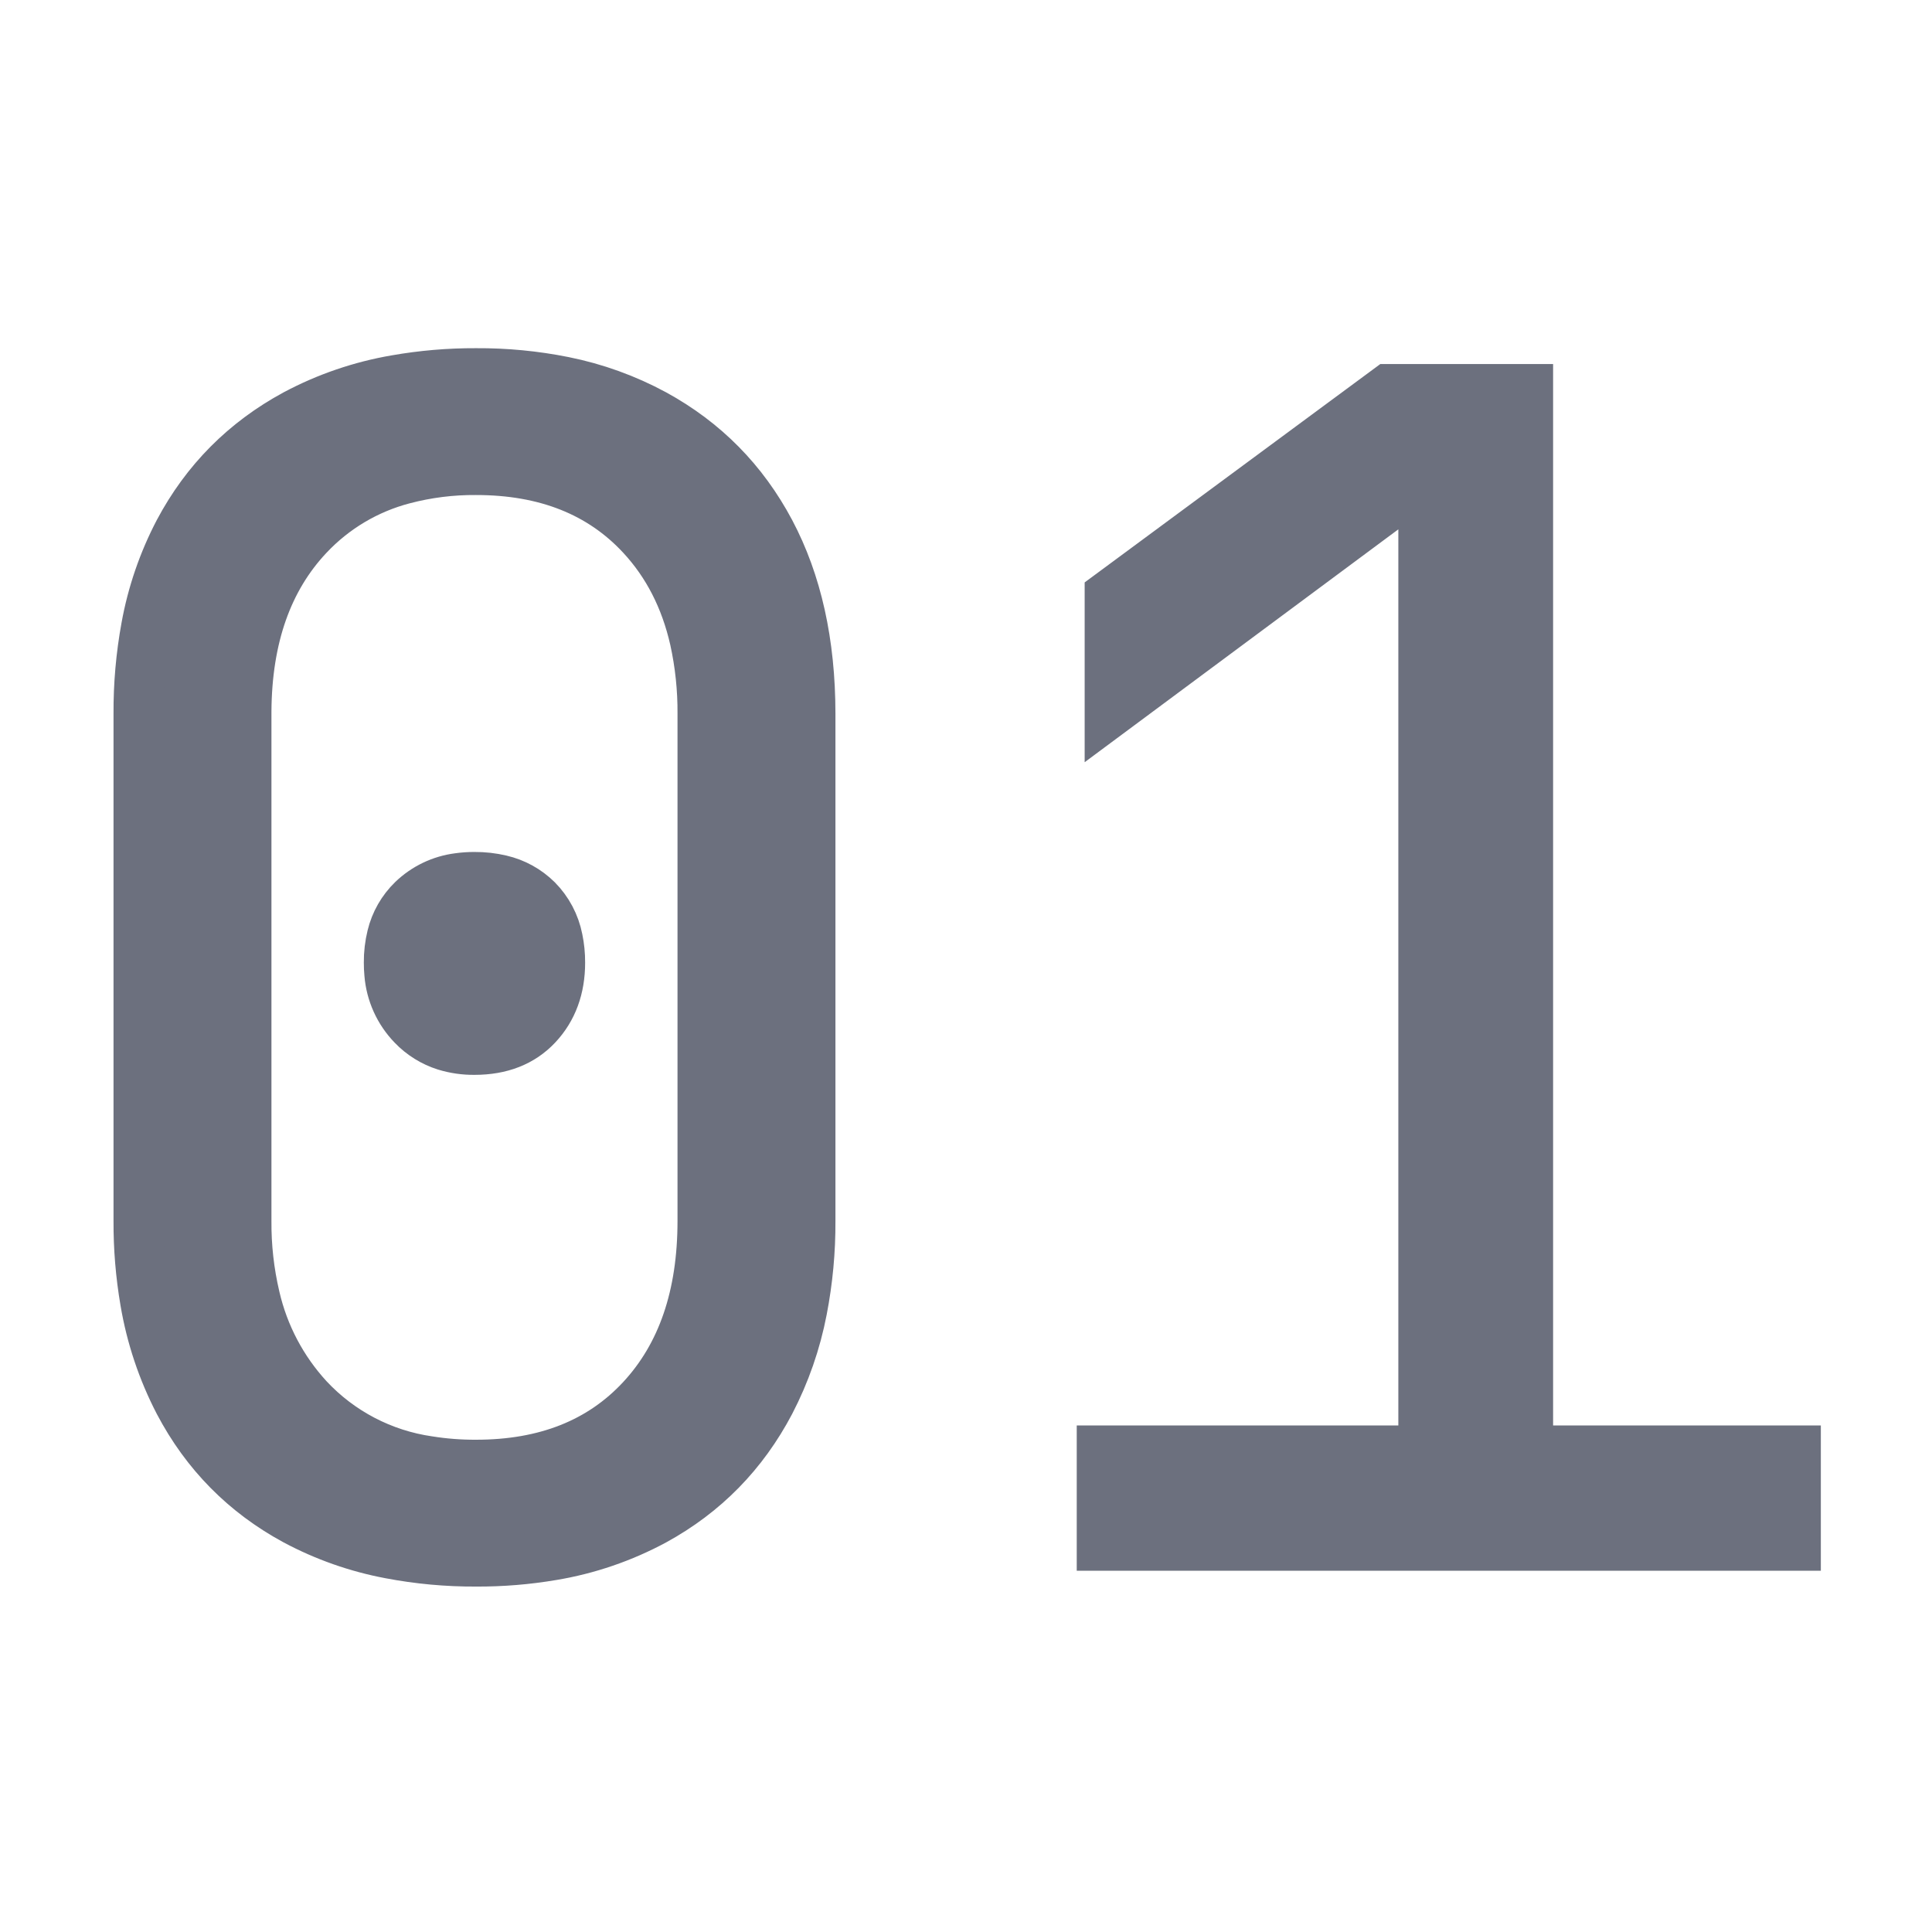
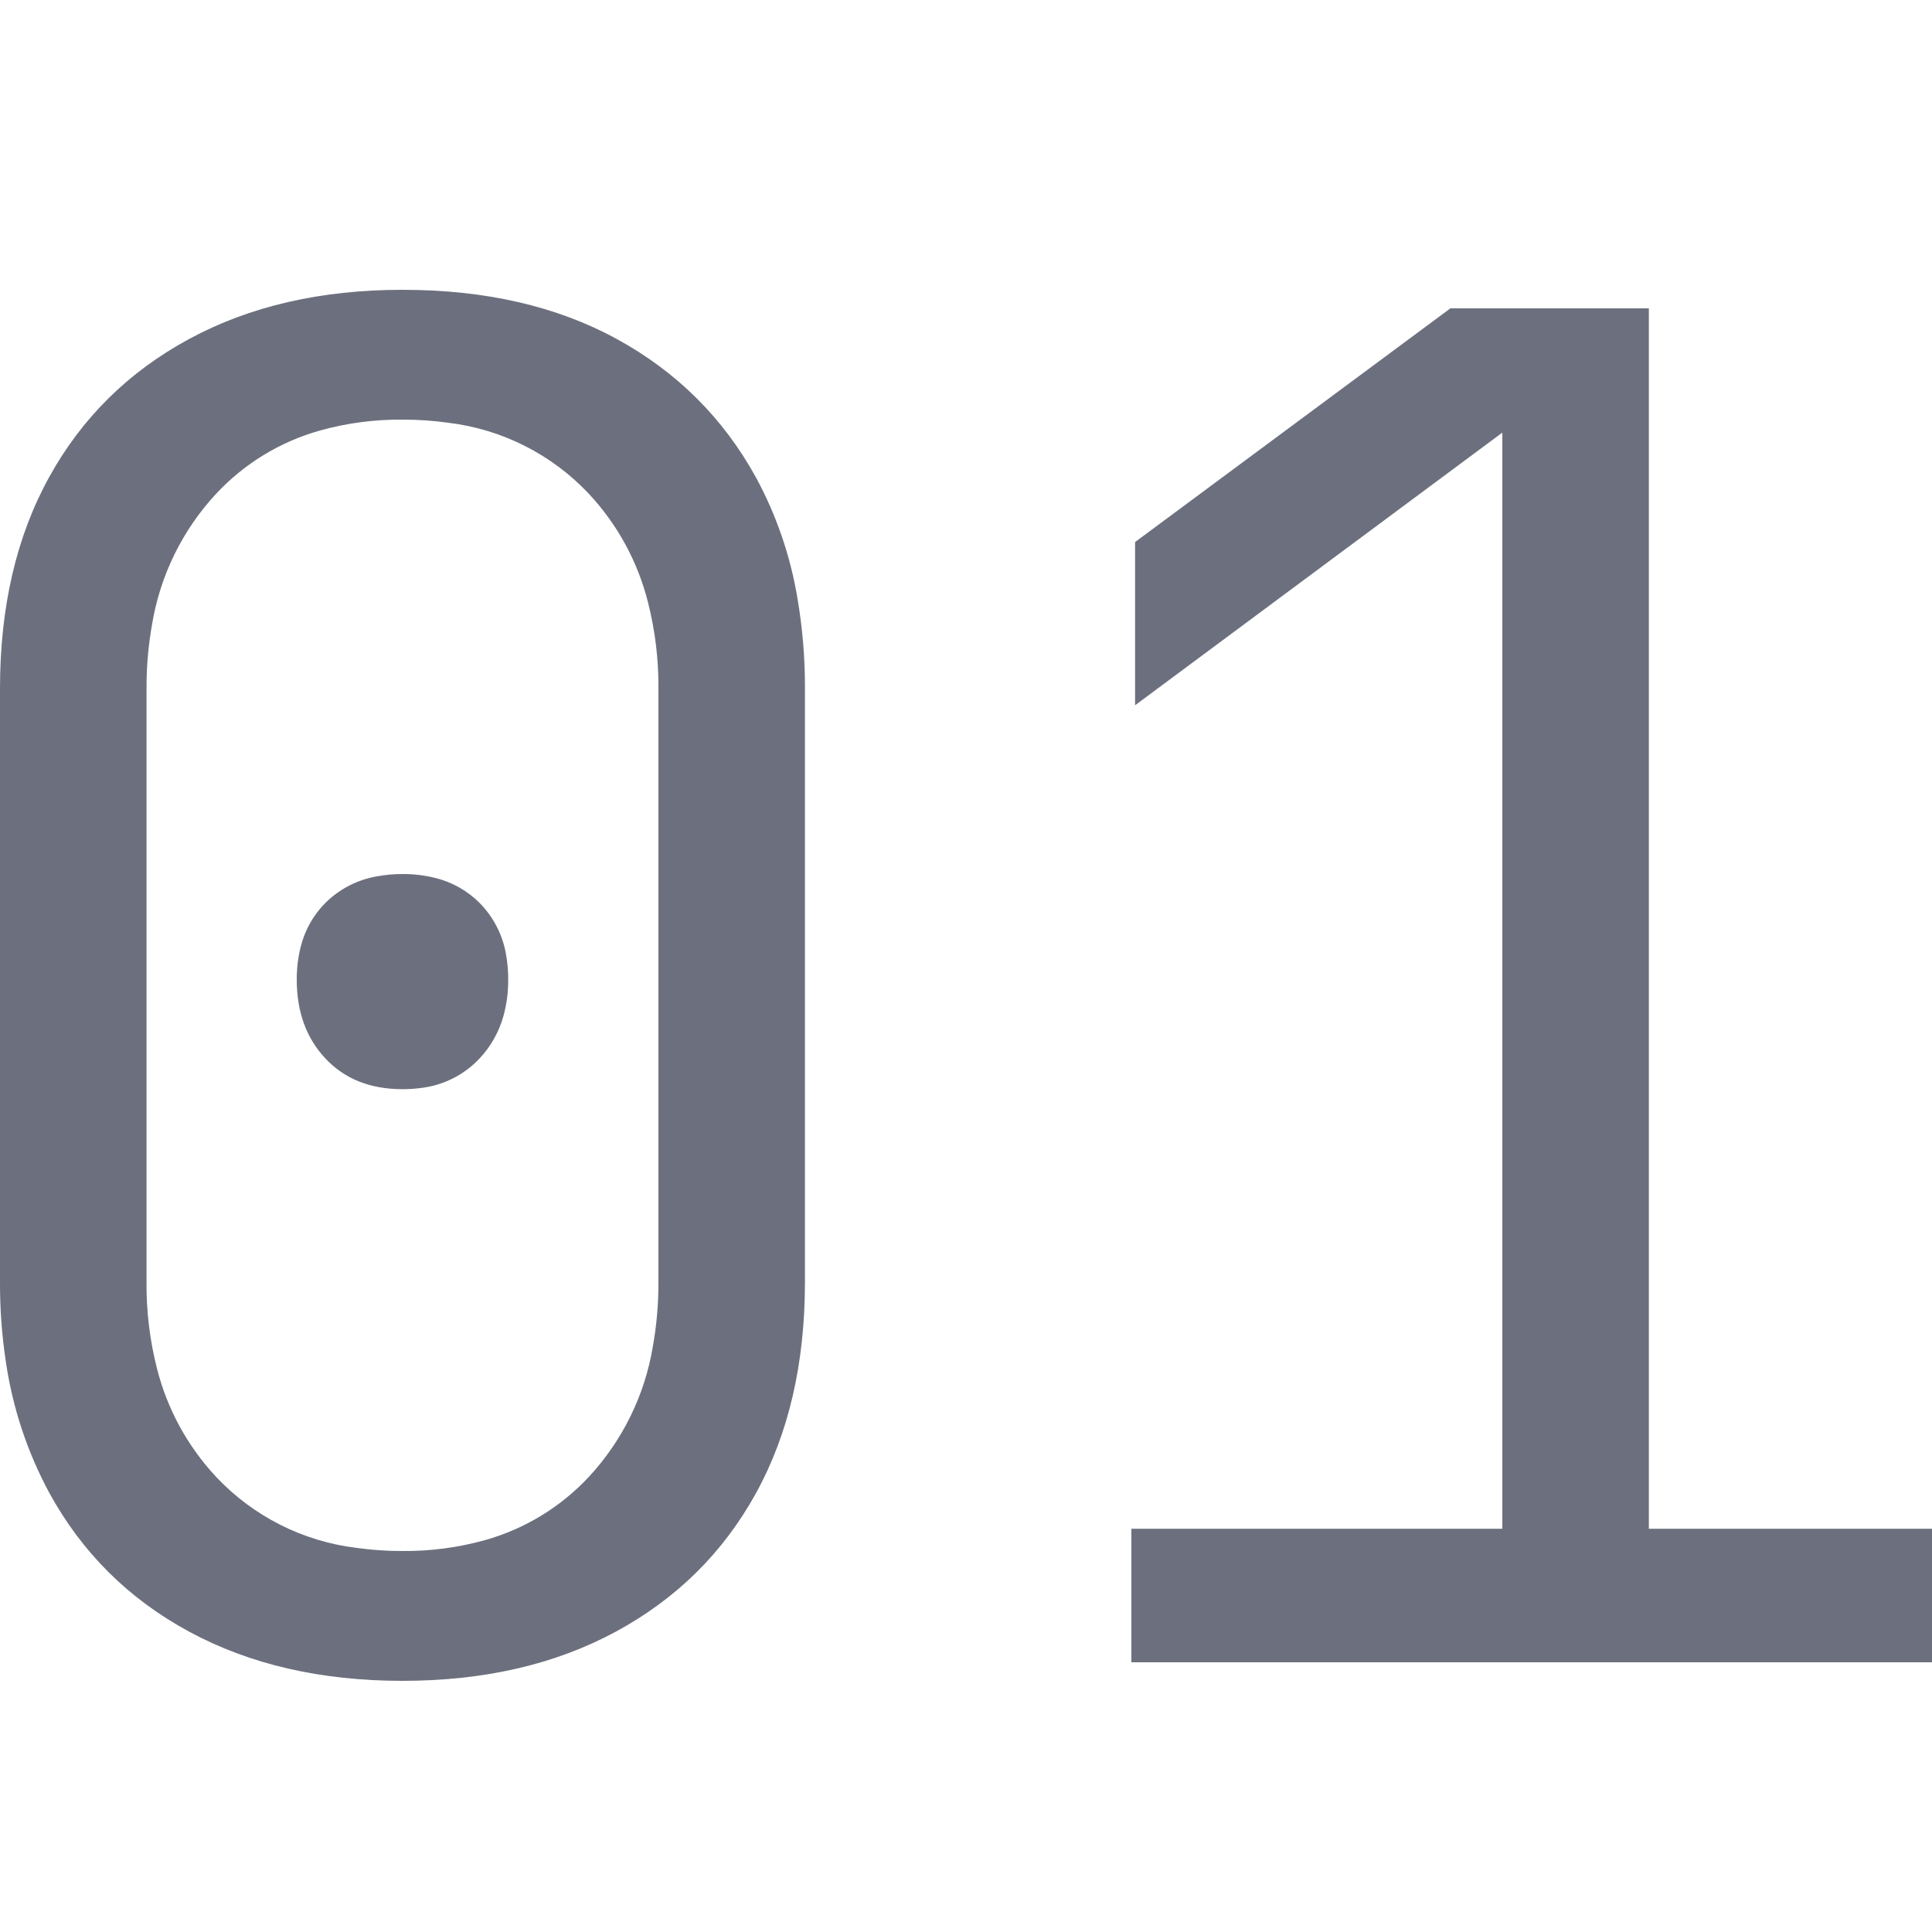
- <svg xmlns="http://www.w3.org/2000/svg" width="16" height="16" viewBox="0 0 16 16">
-   <g id="svgGroup" transform="scale(.82),translate(1.4, 3.77)" stroke-linecap="round" fill-rule="evenodd" font-size="6pt" stroke="#6C707E" stroke-width="0.11mm" fill="#6C707E">
-     <path d="M 16.736 11.84 L 9.728 11.84 L 9.728 10.88 L 12.976 10.88 L 12.976 1.072 L 9.808 3.424 L 9.808 2.24 L 12.624 0.16 L 14.032 0.16 L 14.032 10.88 L 16.736 10.88 L 16.736 11.84 Z M 0 8.56 L 0 3.44 A 4.714 4.714 0 0 1 0.077 2.564 A 3.38 3.38 0 0 1 0.408 1.6 Q 0.816 0.832 1.584 0.416 A 3.363 3.363 0 0 1 2.598 0.069 A 4.573 4.573 0 0 1 3.408 0 A 4.374 4.374 0 0 1 4.293 0.085 A 3.27 3.27 0 0 1 5.208 0.416 Q 5.968 0.832 6.376 1.6 Q 6.783 2.367 6.784 3.436 A 5.59 5.59 0 0 1 6.784 3.44 L 6.784 8.56 A 4.606 4.606 0 0 1 6.7 9.46 A 3.43 3.43 0 0 1 6.376 10.392 Q 5.968 11.168 5.208 11.584 A 3.318 3.318 0 0 1 4.178 11.937 A 4.473 4.473 0 0 1 3.408 12 A 4.521 4.521 0 0 1 2.539 11.92 A 3.338 3.338 0 0 1 1.584 11.584 Q 0.816 11.168 0.408 10.392 A 3.469 3.469 0 0 1 0.067 9.372 A 4.684 4.684 0 0 1 0 8.56 Z M 5.696 8.56 L 5.696 3.44 A 3.386 3.386 0 0 0 5.617 2.688 Q 5.476 2.067 5.08 1.64 Q 4.464 0.976 3.408 0.976 A 2.79 2.79 0 0 0 2.674 1.068 A 2.021 2.021 0 0 0 1.712 1.64 Q 1.095 2.296 1.088 3.414 A 4.115 4.115 0 0 0 1.088 3.44 L 1.088 8.56 A 3.258 3.258 0 0 0 1.174 9.33 A 2.255 2.255 0 0 0 1.712 10.352 A 2.062 2.062 0 0 0 2.926 10.987 A 2.968 2.968 0 0 0 3.408 11.024 Q 4.464 11.024 5.08 10.36 Q 5.696 9.696 5.696 8.56 Z M 3.099 6.79 A 0.968 0.968 0 0 0 3.392 6.832 Q 3.792 6.832 4.024 6.584 Q 4.256 6.336 4.256 5.952 A 1.138 1.138 0 0 0 4.232 5.713 A 0.771 0.771 0 0 0 4.024 5.32 A 0.764 0.764 0 0 0 3.658 5.118 A 1.114 1.114 0 0 0 3.392 5.088 A 1.129 1.129 0 0 0 3.23 5.099 A 0.814 0.814 0 0 0 2.768 5.32 A 0.757 0.757 0 0 0 2.559 5.686 A 1.078 1.078 0 0 0 2.528 5.952 A 1.139 1.139 0 0 0 2.533 6.063 A 0.844 0.844 0 0 0 2.768 6.584 A 0.782 0.782 0 0 0 3.099 6.79 Z" vector-effect="non-scaling-stroke" />
+ <svg xmlns="http://www.w3.org/2000/svg" width="13" height="13" viewBox="0 0 13 13">
+   <g transform="scale(.78),translate(0, 2.5)" fill="#6C707E">
+     <path d="M 16.864 11.84 L 9.76 11.84 L 9.76 10.688 L 12.96 10.688 L 12.96 1.232 L 9.792 3.584 L 9.792 2.176 L 12.512 0.16 L 14.224 0.16 L 14.224 10.688 L 16.864 10.688 L 16.864 11.84 Z M 0 8.56 L 0 3.44 Q 0 2.384 0.424 1.616 Q 0.848 0.848 1.632 0.424 Q 2.416 0 3.472 0 Q 4.544 0 5.32 0.424 Q 6.096 0.848 6.52 1.616 A 3.333 3.333 0 0 1 6.879 2.659 A 4.515 4.515 0 0 1 6.944 3.44 L 6.944 8.56 Q 6.944 9.616 6.52 10.384 Q 6.096 11.152 5.312 11.576 Q 4.528 12 3.472 12 Q 2.416 12 1.632 11.576 Q 0.848 11.152 0.424 10.376 A 3.422 3.422 0 0 1 0.051 9.251 A 4.498 4.498 0 0 1 0 8.56 Z M 5.68 8.56 L 5.68 3.44 A 2.931 2.931 0 0 0 5.59 2.696 A 2.135 2.135 0 0 0 5.08 1.76 A 1.991 1.991 0 0 0 3.868 1.147 A 2.818 2.818 0 0 0 3.472 1.12 A 2.568 2.568 0 0 0 2.76 1.214 A 1.941 1.941 0 0 0 1.864 1.76 A 2.177 2.177 0 0 0 1.312 2.885 A 3.088 3.088 0 0 0 1.264 3.44 L 1.264 8.56 A 2.931 2.931 0 0 0 1.354 9.305 A 2.135 2.135 0 0 0 1.864 10.24 A 1.991 1.991 0 0 0 3.076 10.853 A 2.818 2.818 0 0 0 3.472 10.88 A 2.568 2.568 0 0 0 4.184 10.786 A 1.941 1.941 0 0 0 5.08 10.24 A 2.177 2.177 0 0 0 5.632 9.115 A 3.088 3.088 0 0 0 5.68 8.56 Z M 3.472 6.896 Q 3.056 6.896 2.808 6.632 Q 2.56 6.368 2.56 5.952 A 1.13 1.13 0 0 1 2.595 5.664 A 0.814 0.814 0 0 1 2.808 5.288 A 0.83 0.83 0 0 1 3.257 5.059 A 1.192 1.192 0 0 1 3.472 5.04 A 1.13 1.13 0 0 1 3.76 5.075 A 0.814 0.814 0 0 1 4.136 5.288 A 0.83 0.83 0 0 1 4.366 5.737 A 1.192 1.192 0 0 1 4.384 5.952 A 1.14 1.14 0 0 1 4.343 6.265 A 0.879 0.879 0 0 1 4.136 6.632 A 0.823 0.823 0 0 1 3.636 6.885 A 1.164 1.164 0 0 1 3.472 6.896 Z" vector-effect="non-scaling-stroke" />
  </g>
</svg>
